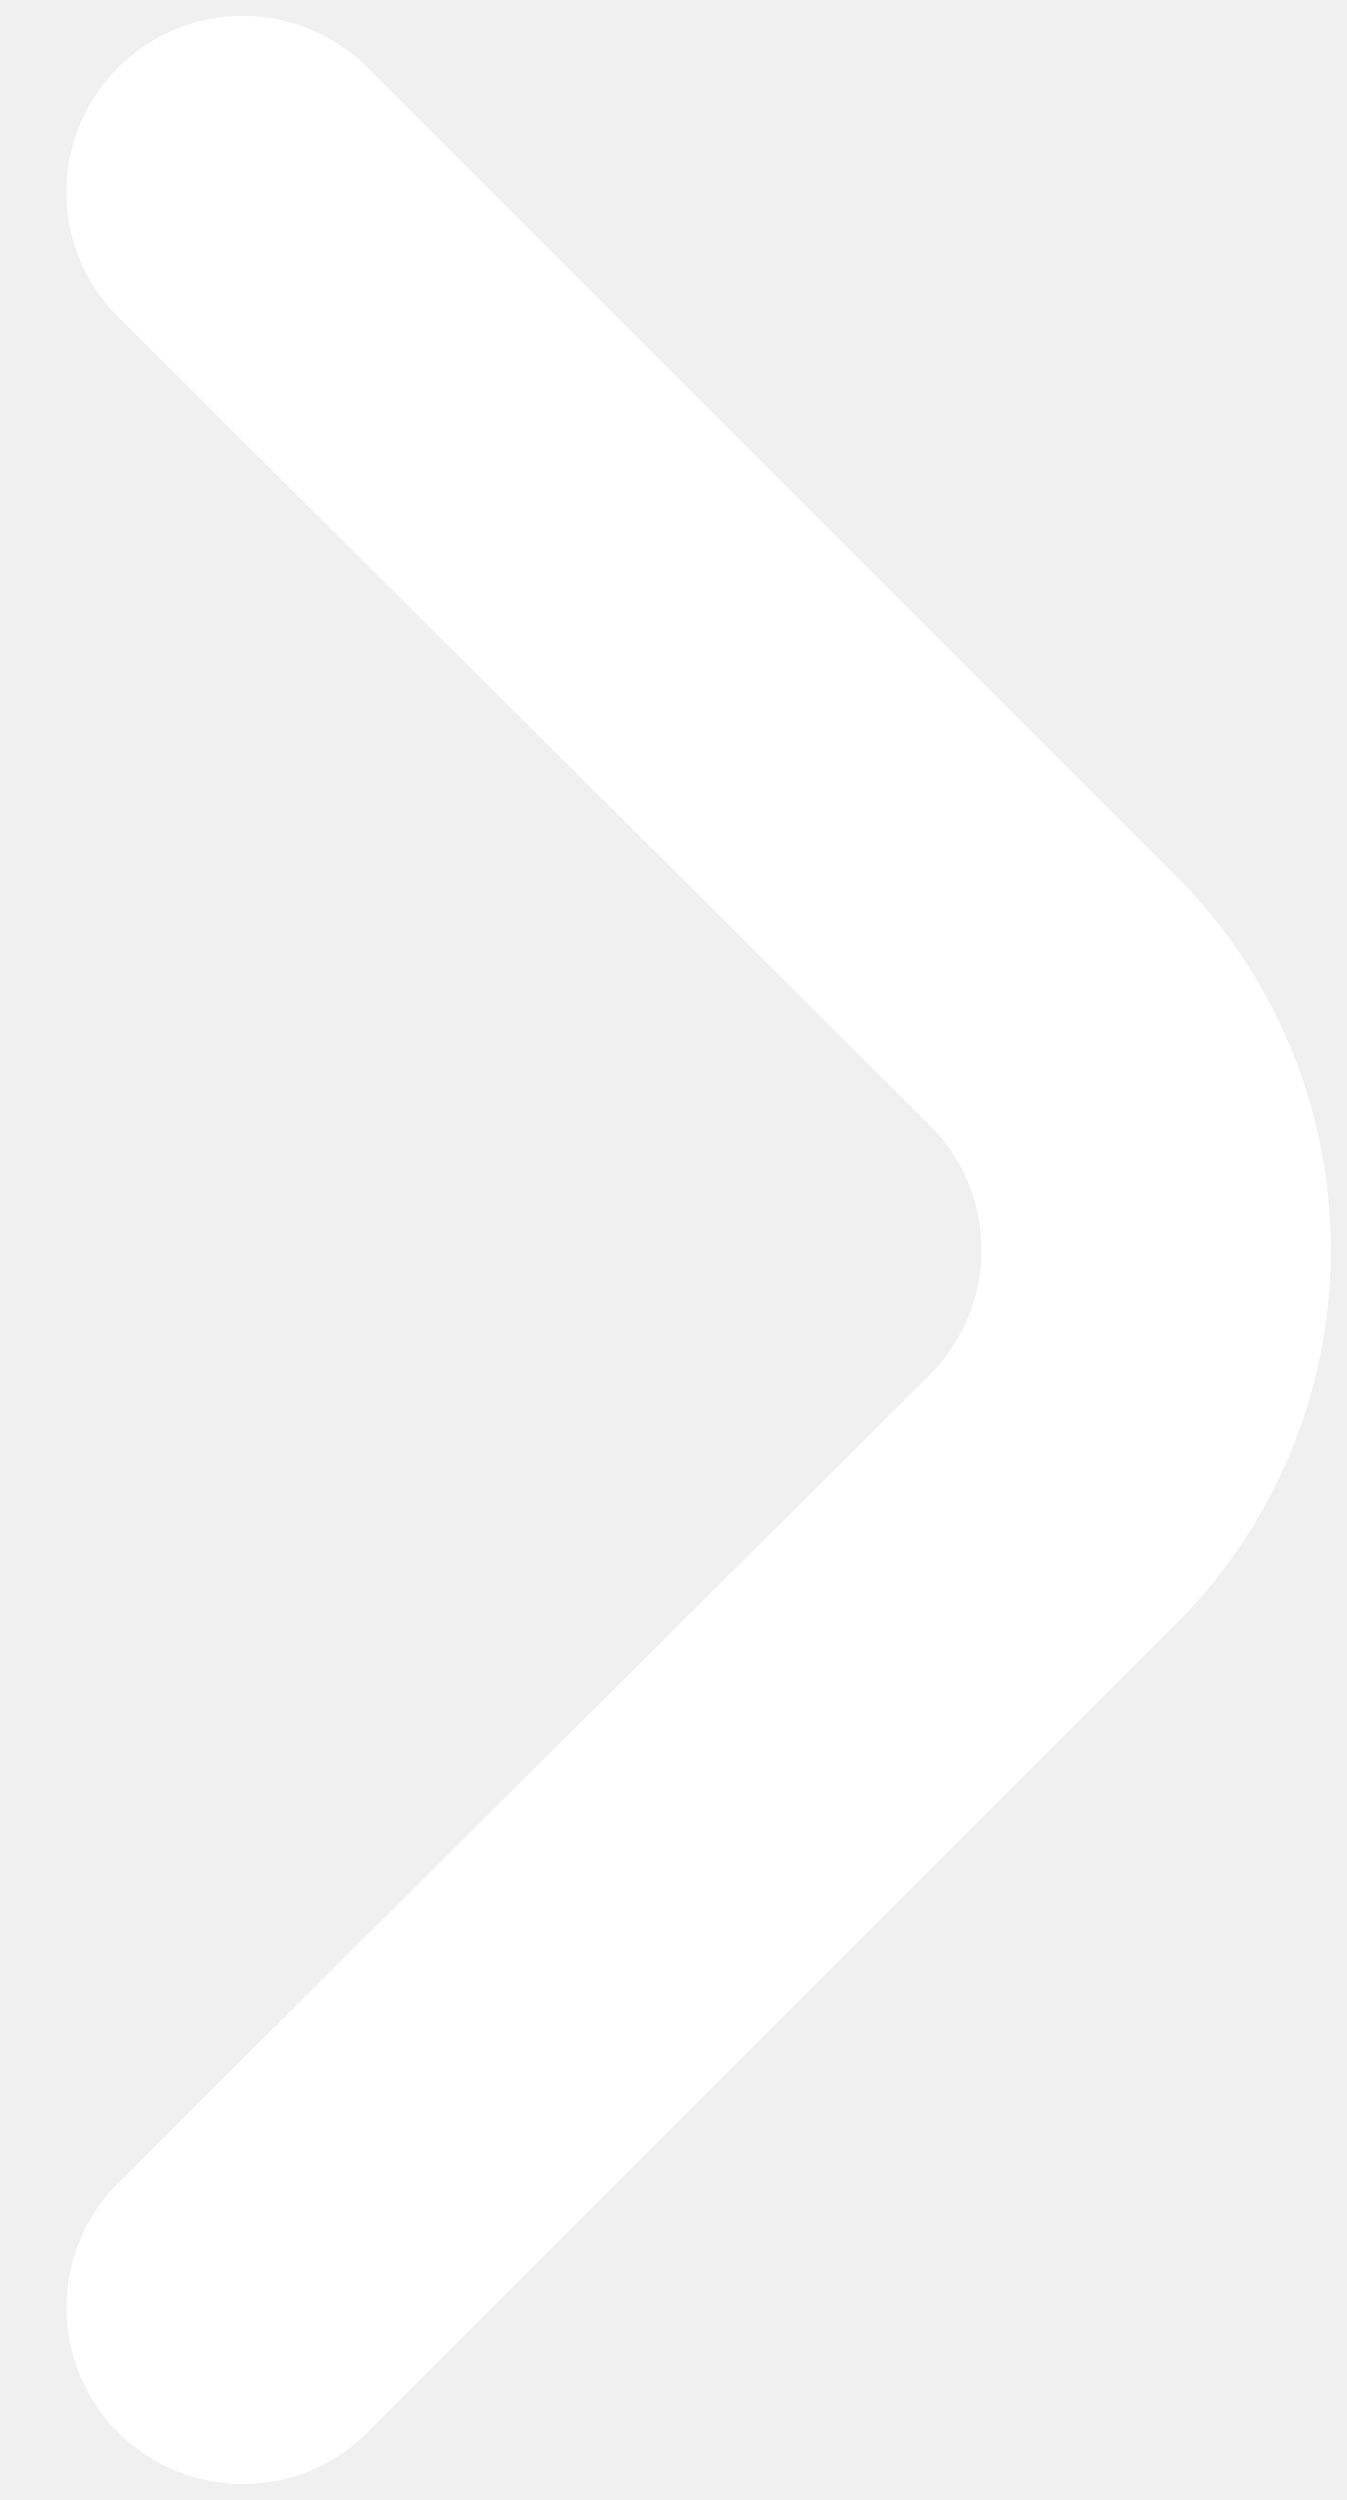
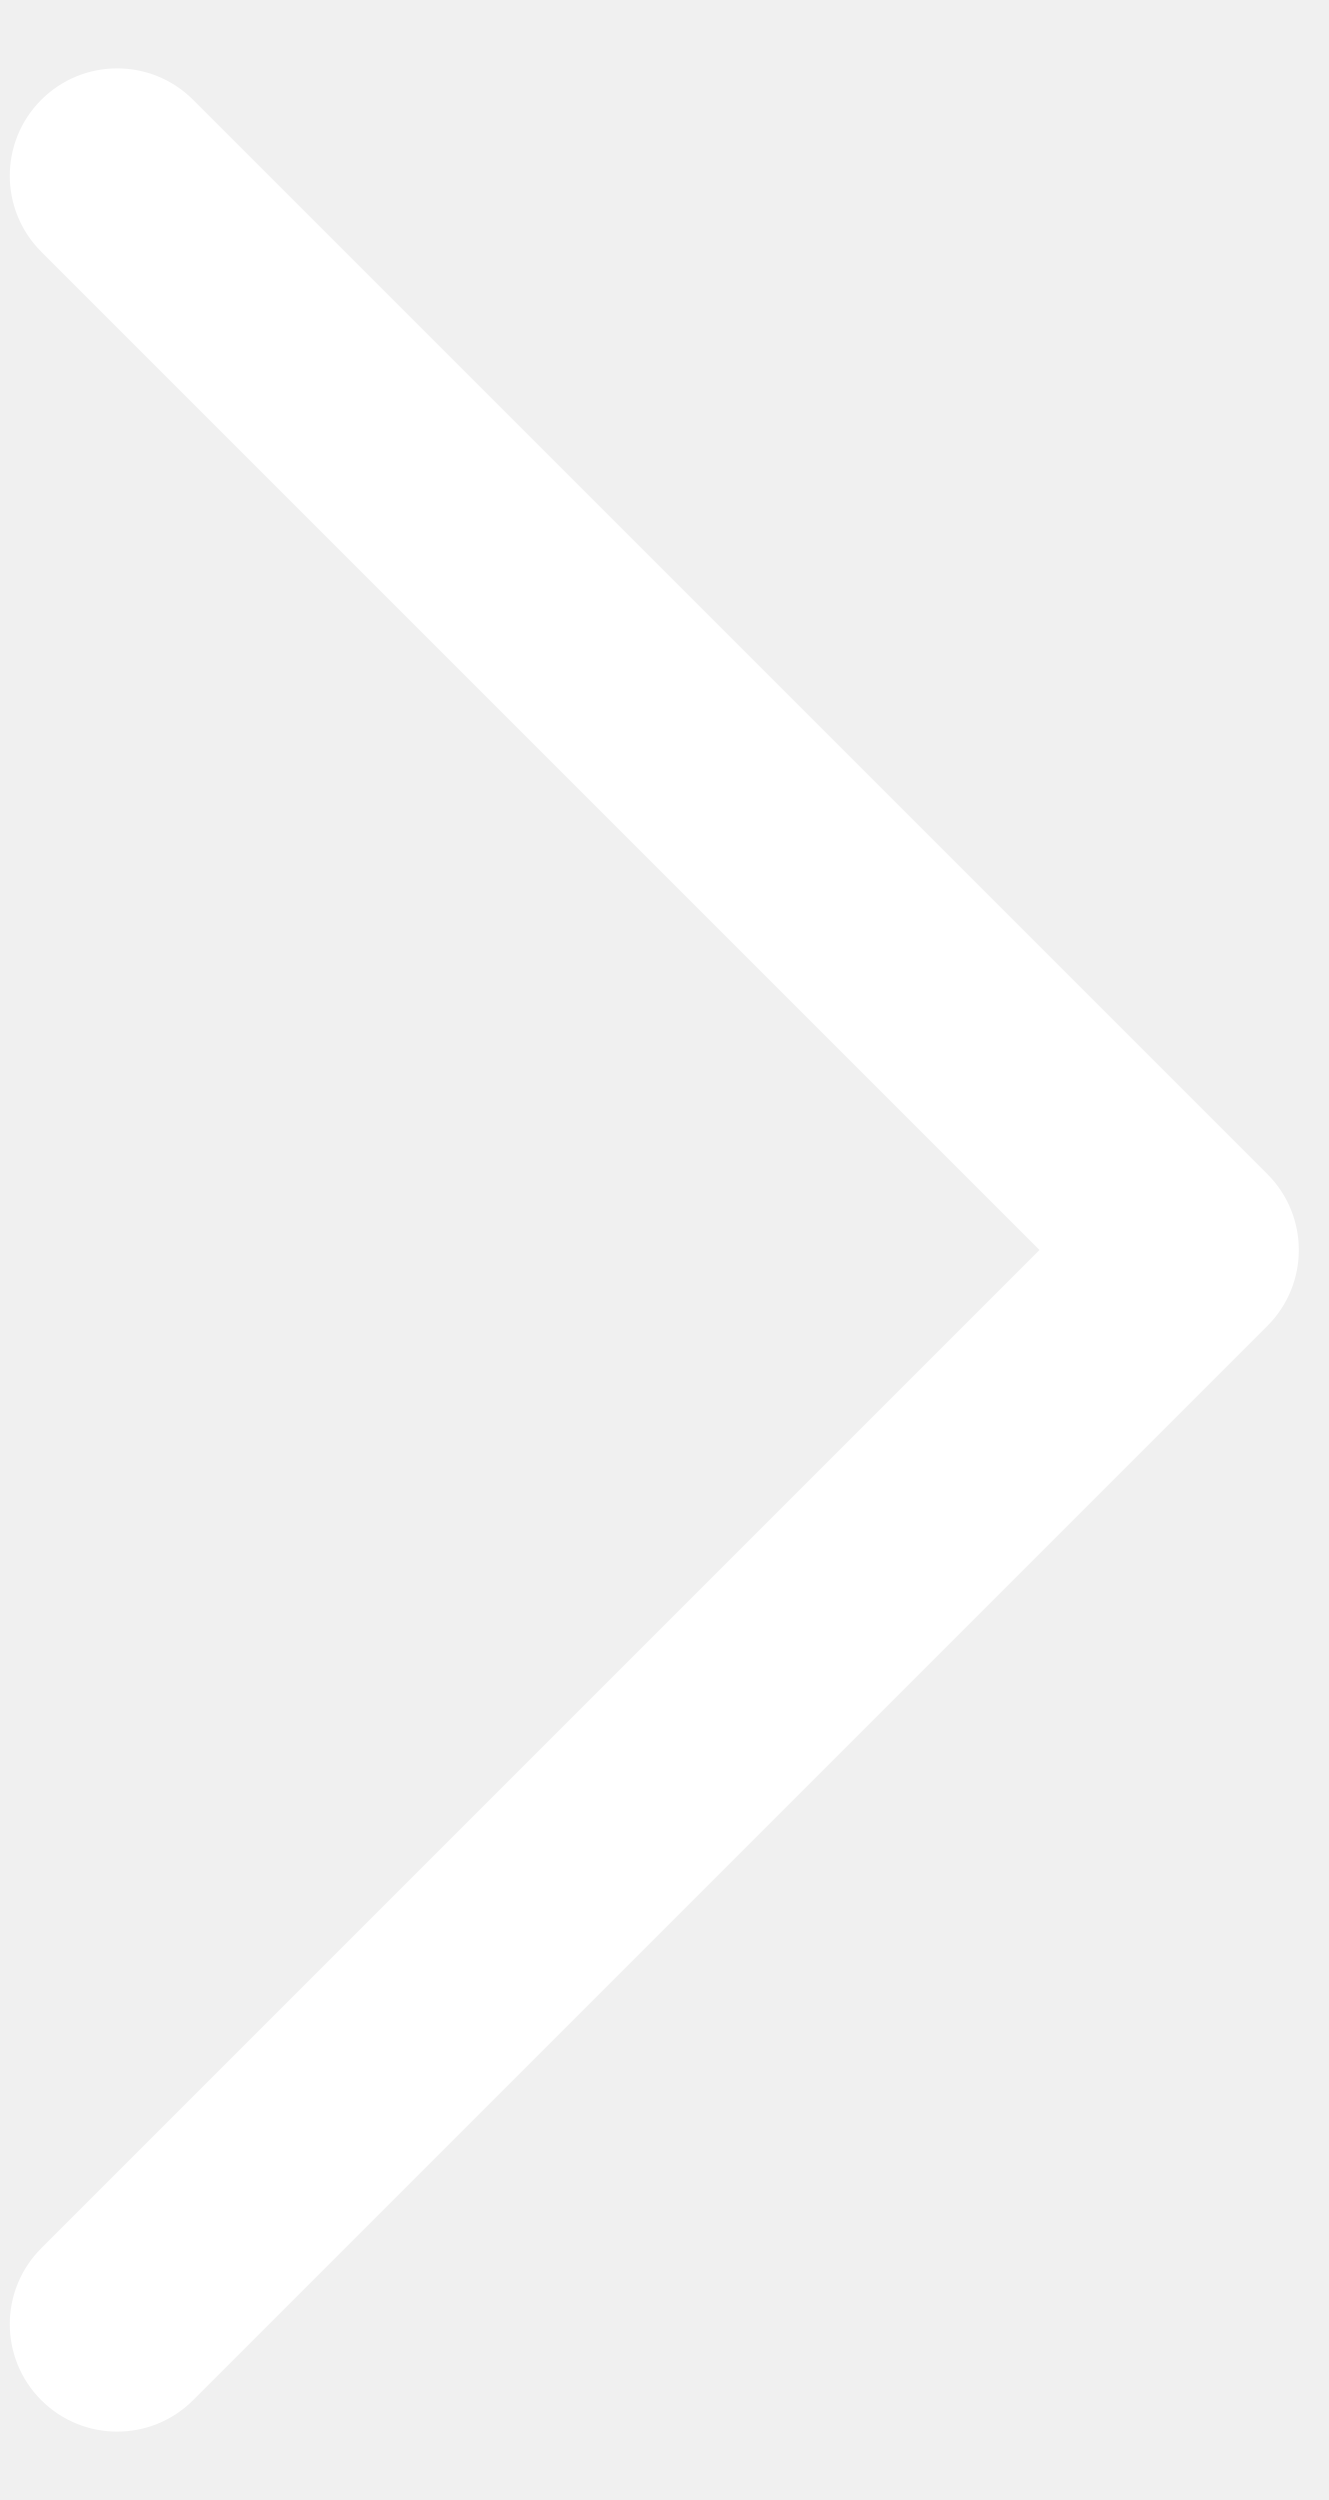
- <svg xmlns="http://www.w3.org/2000/svg" width="14" height="26" viewBox="0 0 14 26" fill="none">
-   <path d="M12.233 9.113L3.818 0.698C3.474 0.357 3.01 0.165 2.525 0.165C2.041 0.165 1.576 0.357 1.233 0.698C1.061 0.869 0.925 1.071 0.831 1.295C0.738 1.518 0.69 1.758 0.69 2C0.69 2.242 0.738 2.481 0.831 2.705C0.925 2.928 1.061 3.131 1.233 3.301L9.666 11.698C9.838 11.869 9.974 12.071 10.067 12.295C10.16 12.518 10.208 12.758 10.208 13C10.208 13.242 10.16 13.482 10.067 13.705C9.974 13.928 9.838 14.131 9.666 14.302L1.233 22.698C0.888 23.041 0.693 23.507 0.691 23.993C0.689 24.48 0.881 24.947 1.224 25.292C1.566 25.638 2.032 25.832 2.519 25.834C3.005 25.836 3.473 25.644 3.818 25.302L12.233 16.887C13.263 15.855 13.841 14.457 13.841 13C13.841 11.542 13.263 10.144 12.233 9.113Z" fill="white" />
+ <svg xmlns="http://www.w3.org/2000/svg" width="17" height="32" viewBox="0 0 17 32" fill="none">
+   <path fill-rule="evenodd" clip-rule="evenodd" d="M0.528 1.278C1.065 0.741 1.935 0.741 2.472 1.278L16.222 15.028C16.759 15.565 16.759 16.435 16.222 16.972L2.472 30.722C1.935 31.259 1.065 31.259 0.528 30.722C-0.009 30.185 -0.009 29.315 0.528 28.778L13.306 16L0.528 3.222C-0.009 2.685 -0.009 1.815 0.528 1.278Z" fill="white" />
</svg>
